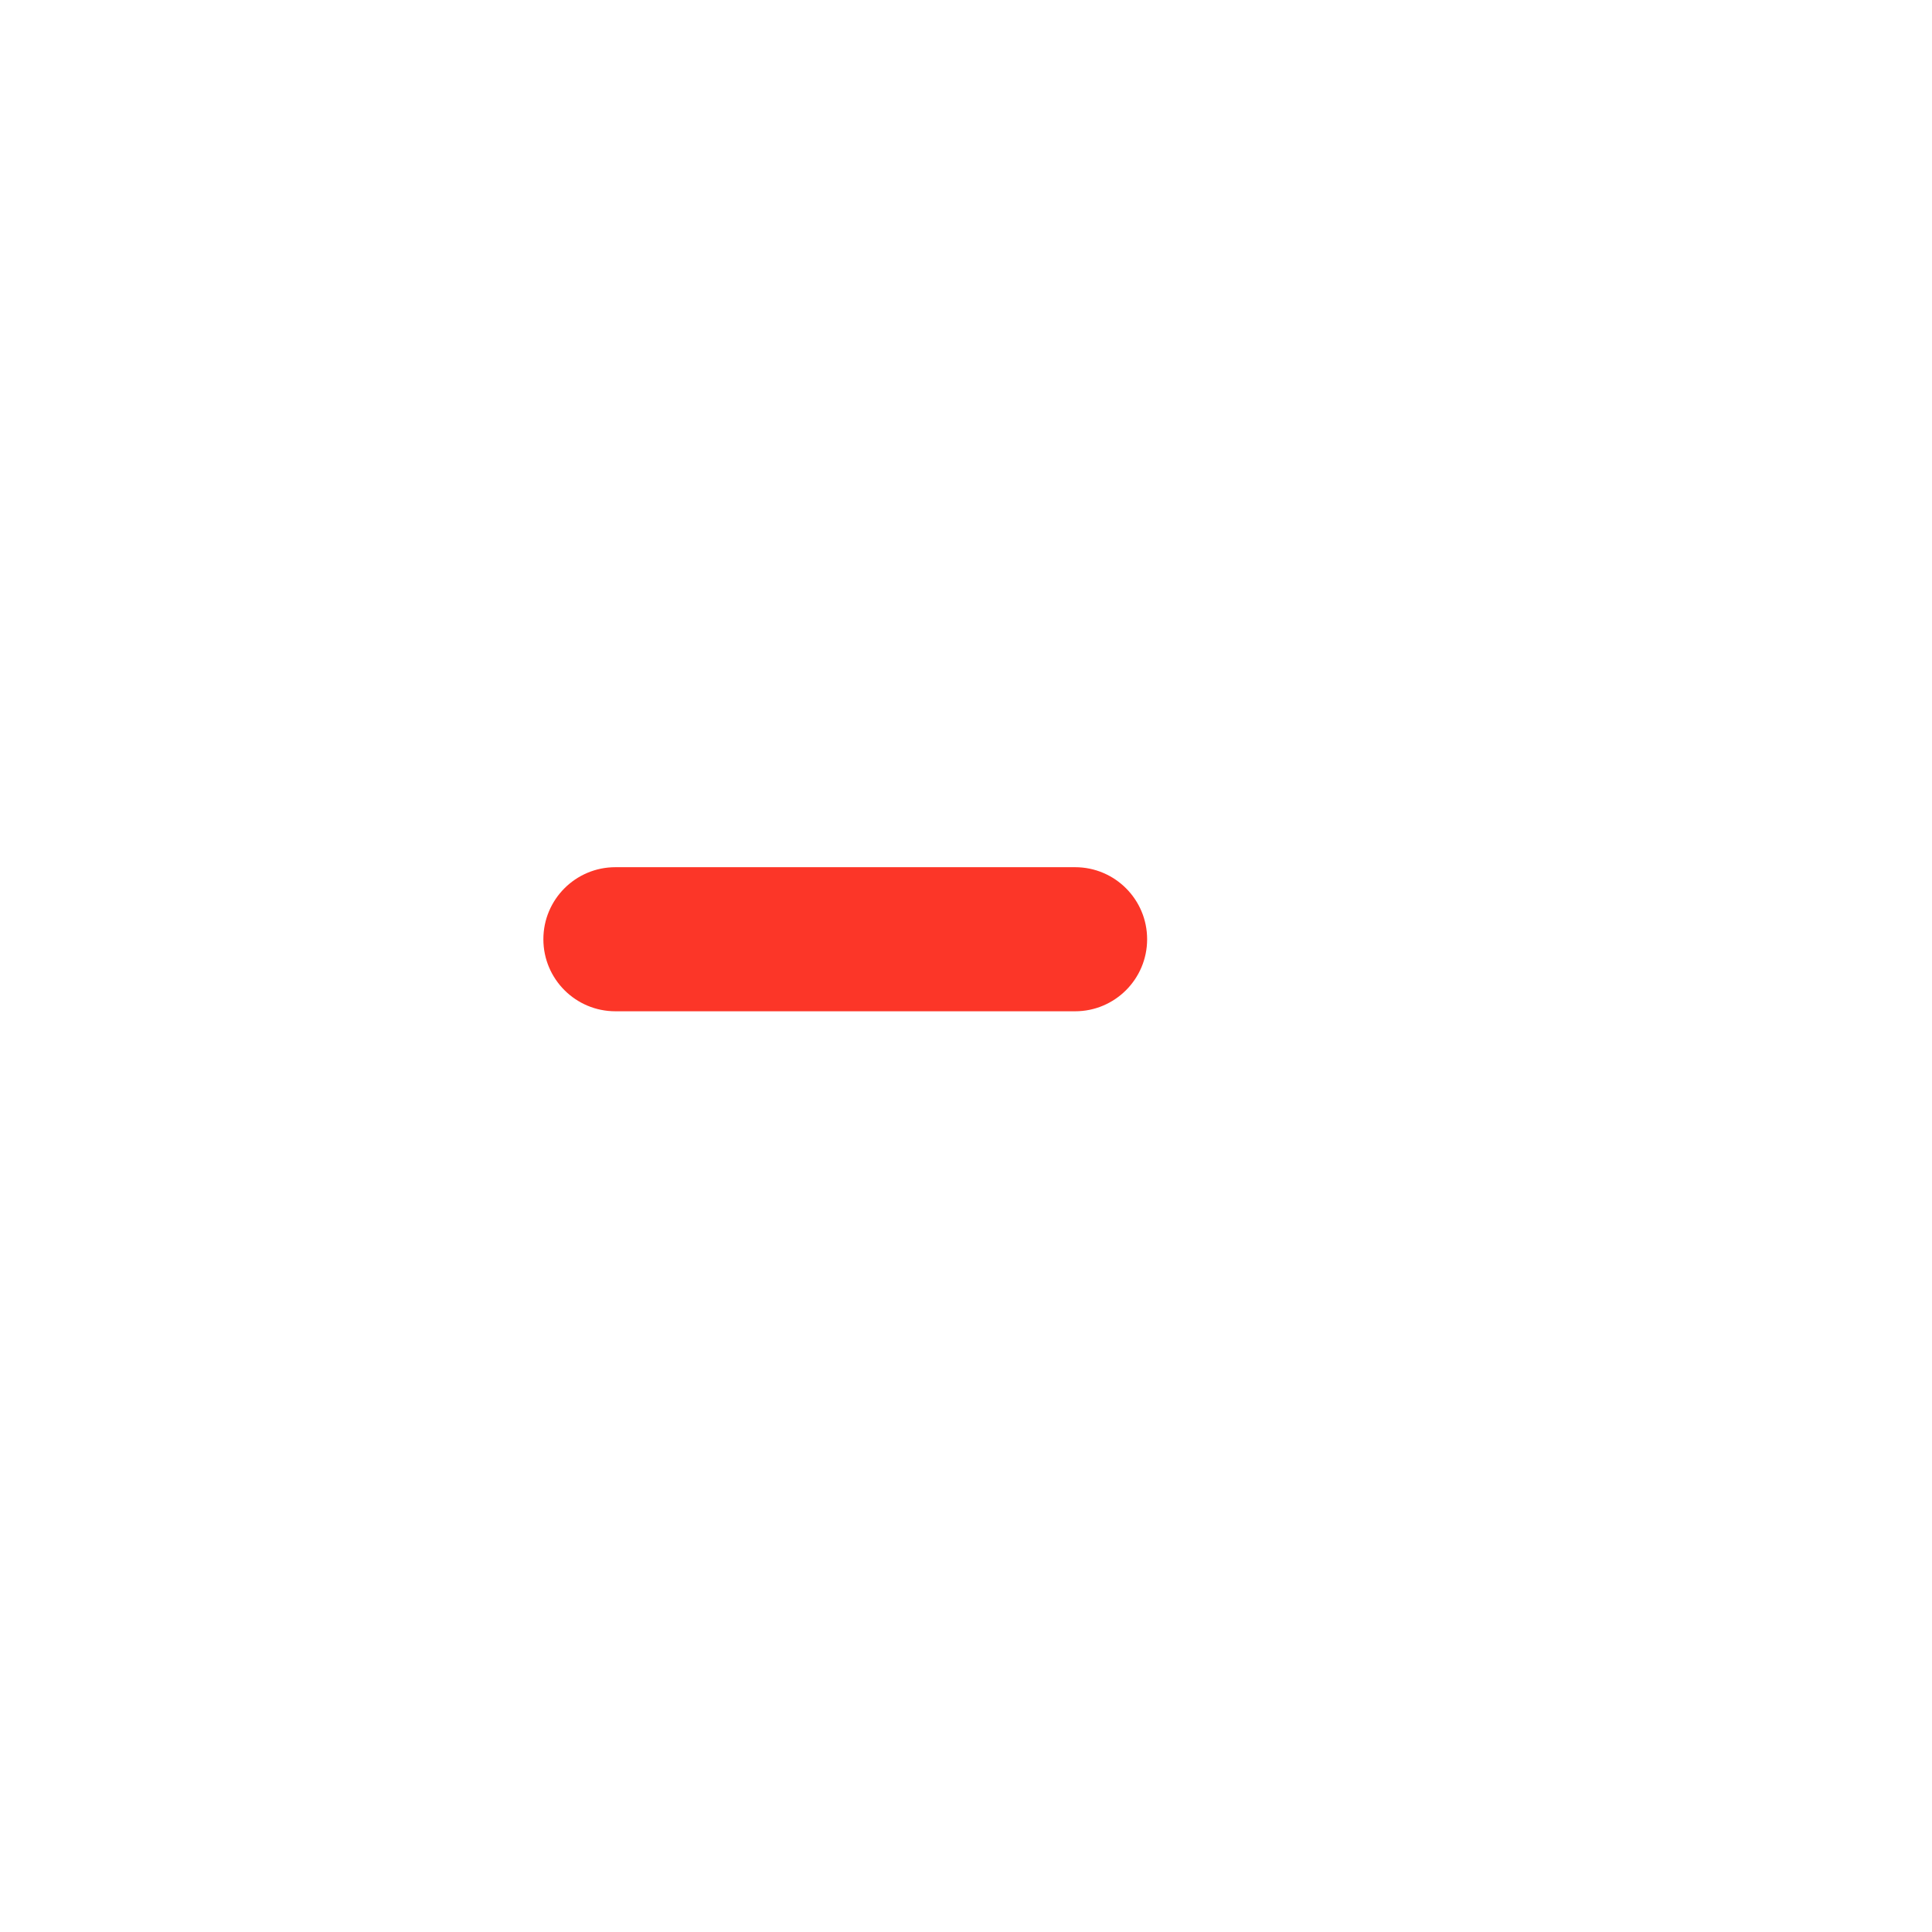
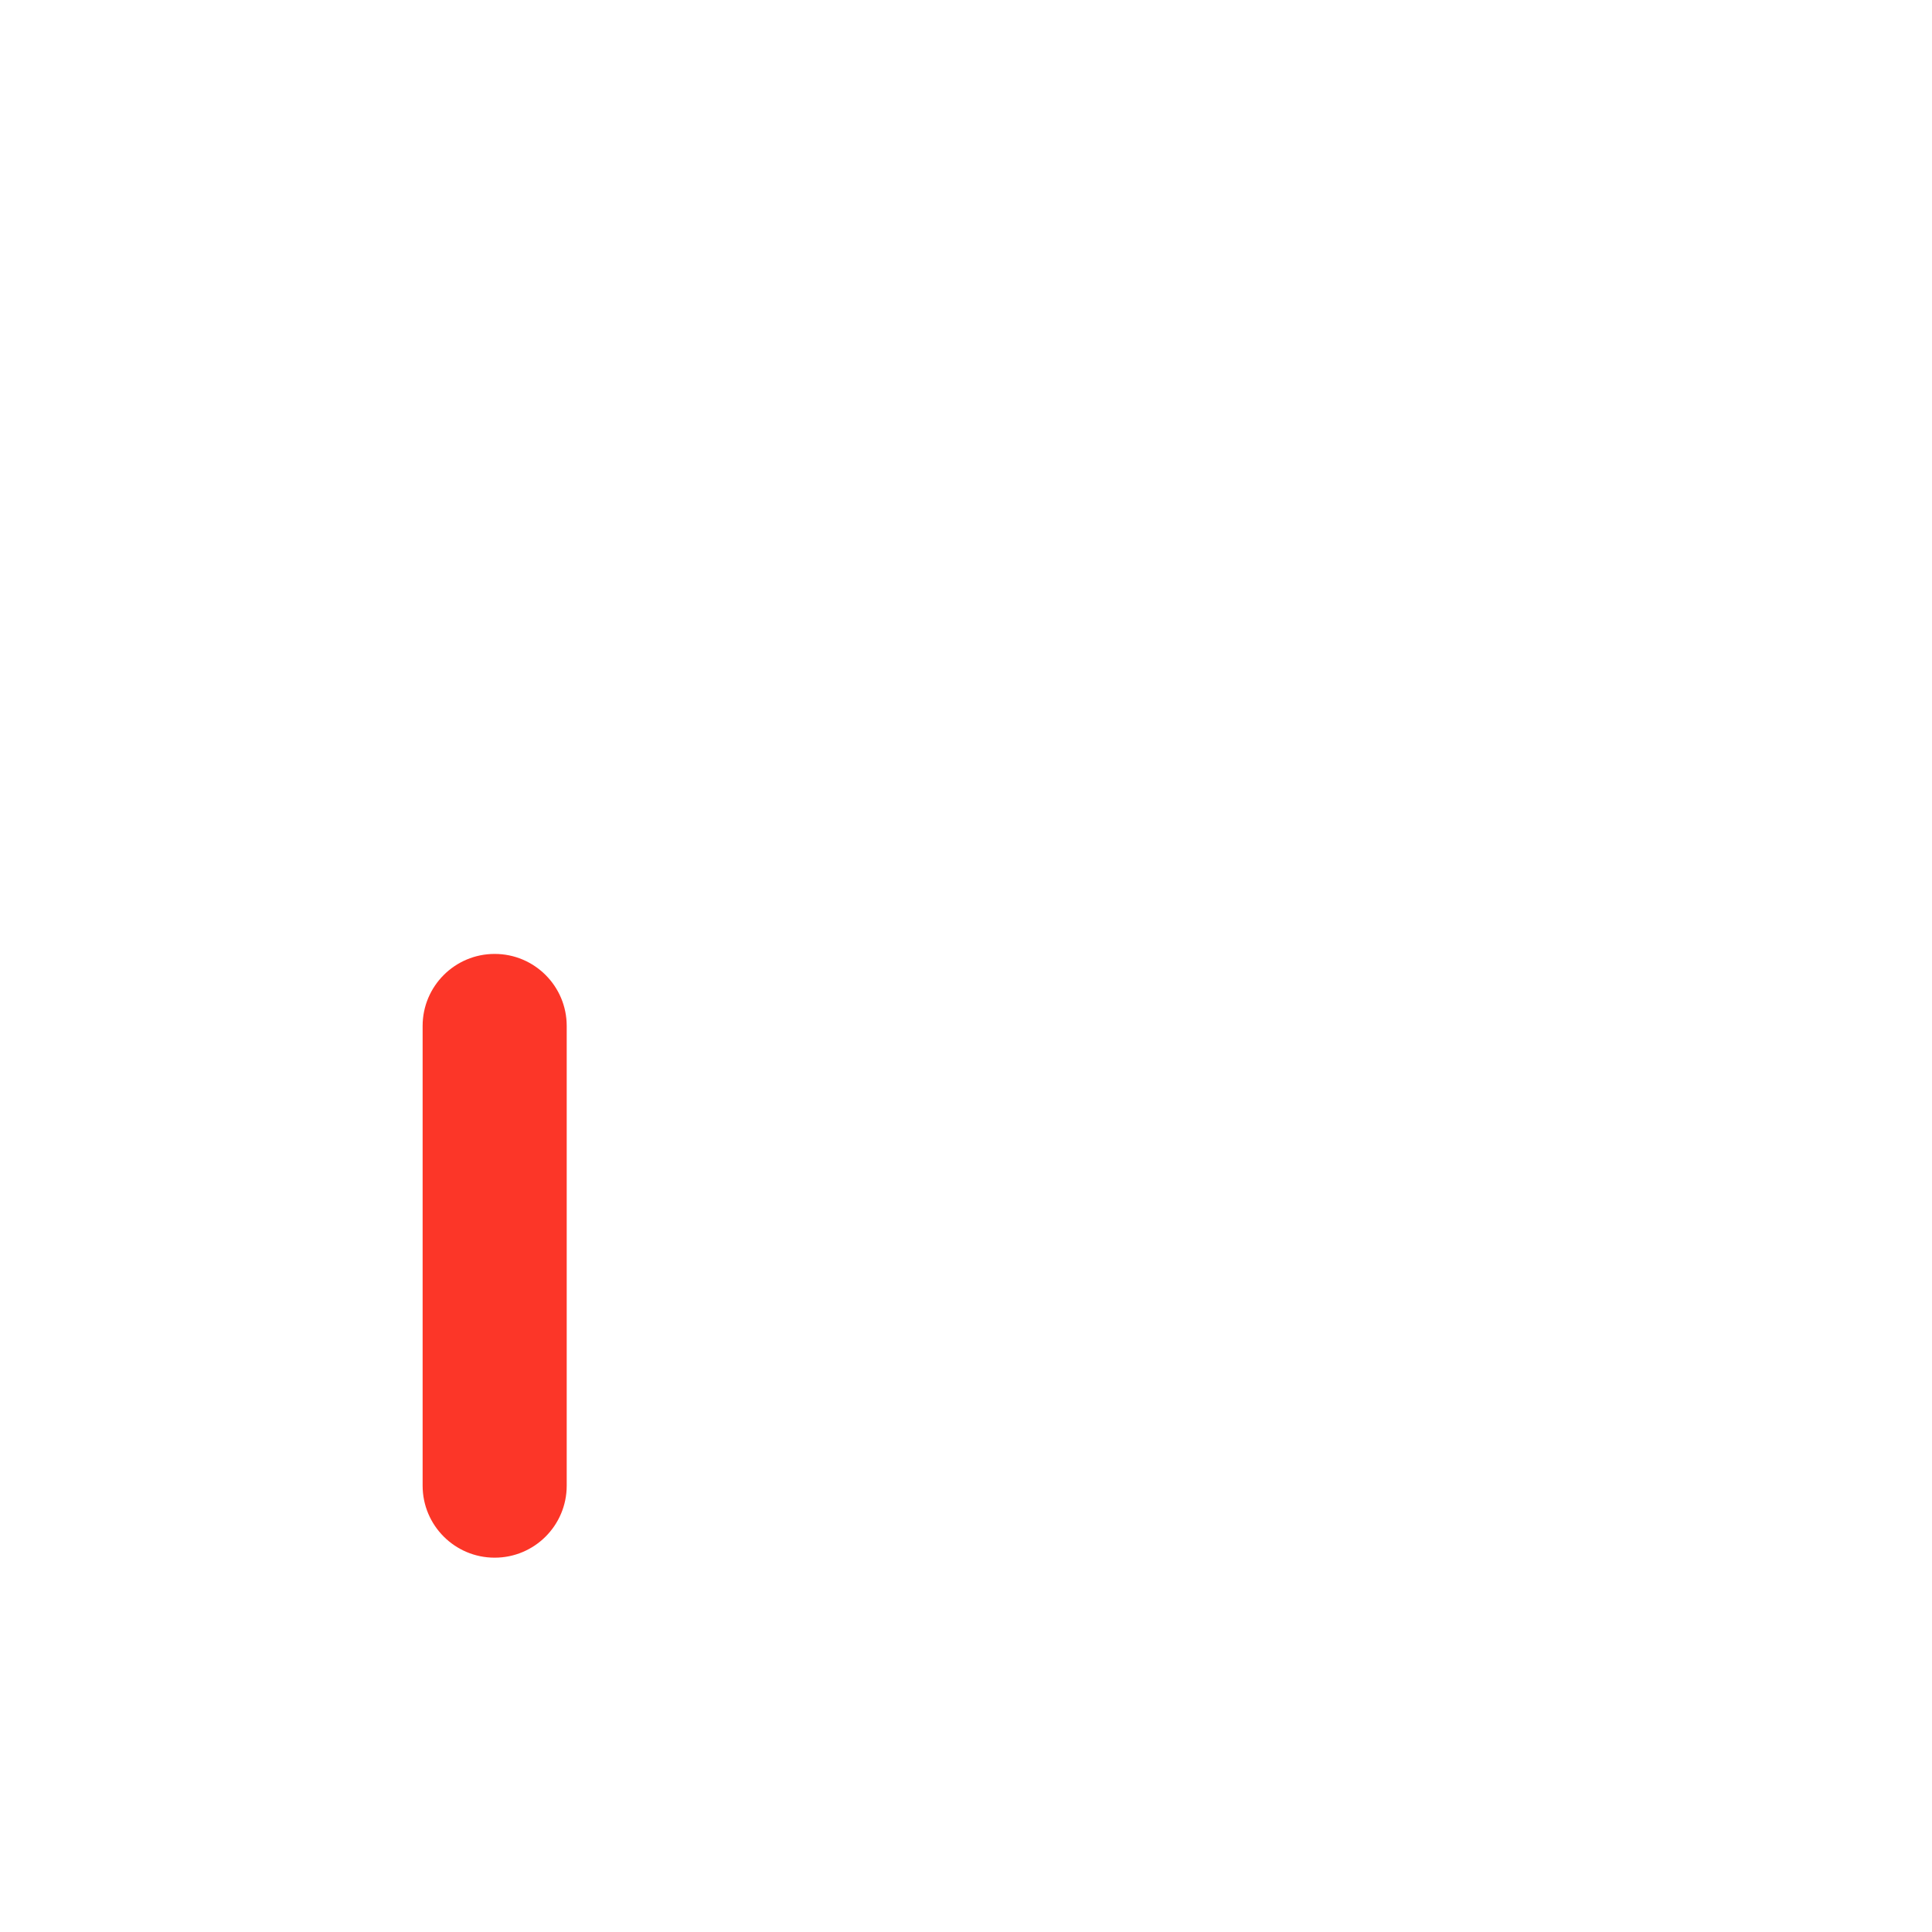
<svg xmlns="http://www.w3.org/2000/svg" width="64px" height="64px" id="svg2985" version="1.1">
  <defs id="defs2987">
    <filter id="filter3987" color-interpolation-filters="sRGB">
      <feGaussianBlur id="feGaussianBlur3989" stdDeviation="5" result="result91" />
      <feComposite id="feComposite3991" in2="result91" in="SourceGraphic" operator="over" />
    </filter>
    <filter id="filter3892" color-interpolation-filters="sRGB">
      <feGaussianBlur id="feGaussianBlur3894" stdDeviation="5" result="result91" />
      <feComposite id="feComposite3896" in2="result91" in="SourceGraphic" operator="over" />
    </filter>
  </defs>
  <g id="layer1">
-     <rect style="fill:#fc3426;fill-opacity:0.988;stroke:none" id="rect3921-7" width="20" height="4.773" x="18" y="28.727" ry="2.386" />
+     <rect style="fill:#fc3426;fill-opacity:0.988;stroke:none" id="rect3921-4" width="20" height="4.773" x="31.6" y="-18.773" ry="2.386" transform="matrix(0,1,-1,0,0,0)" />
  </g>
</svg>
